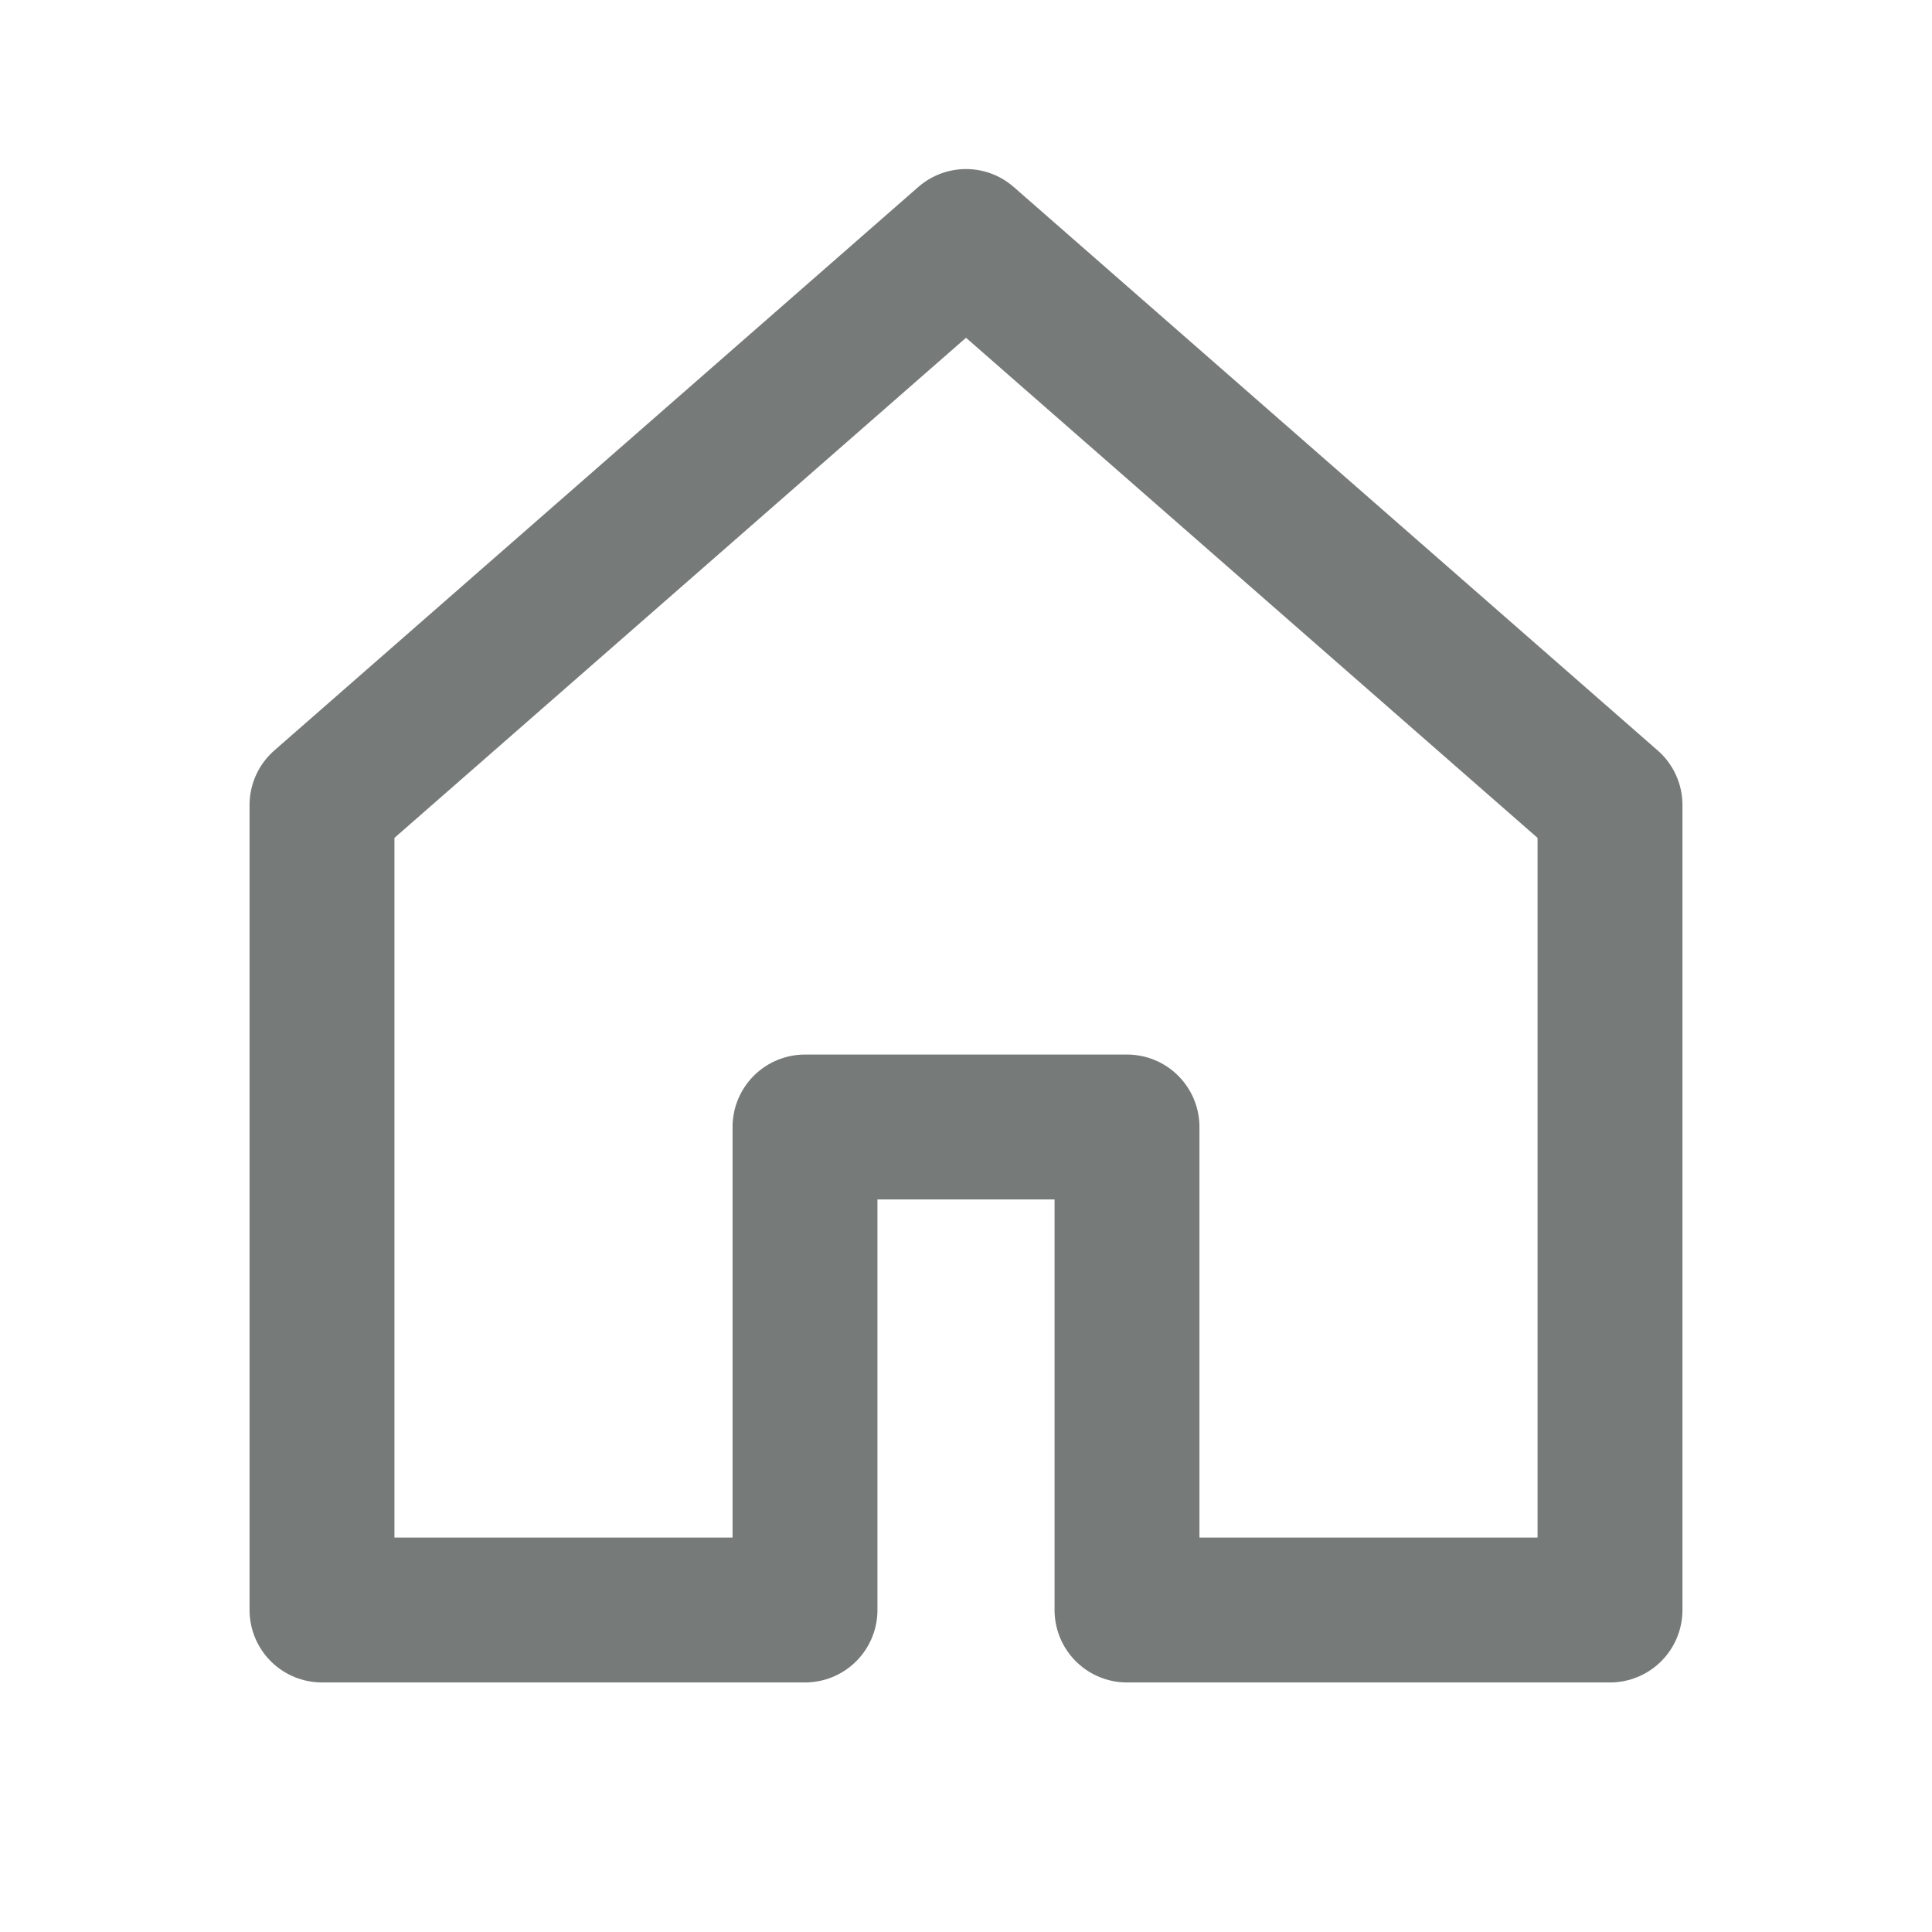
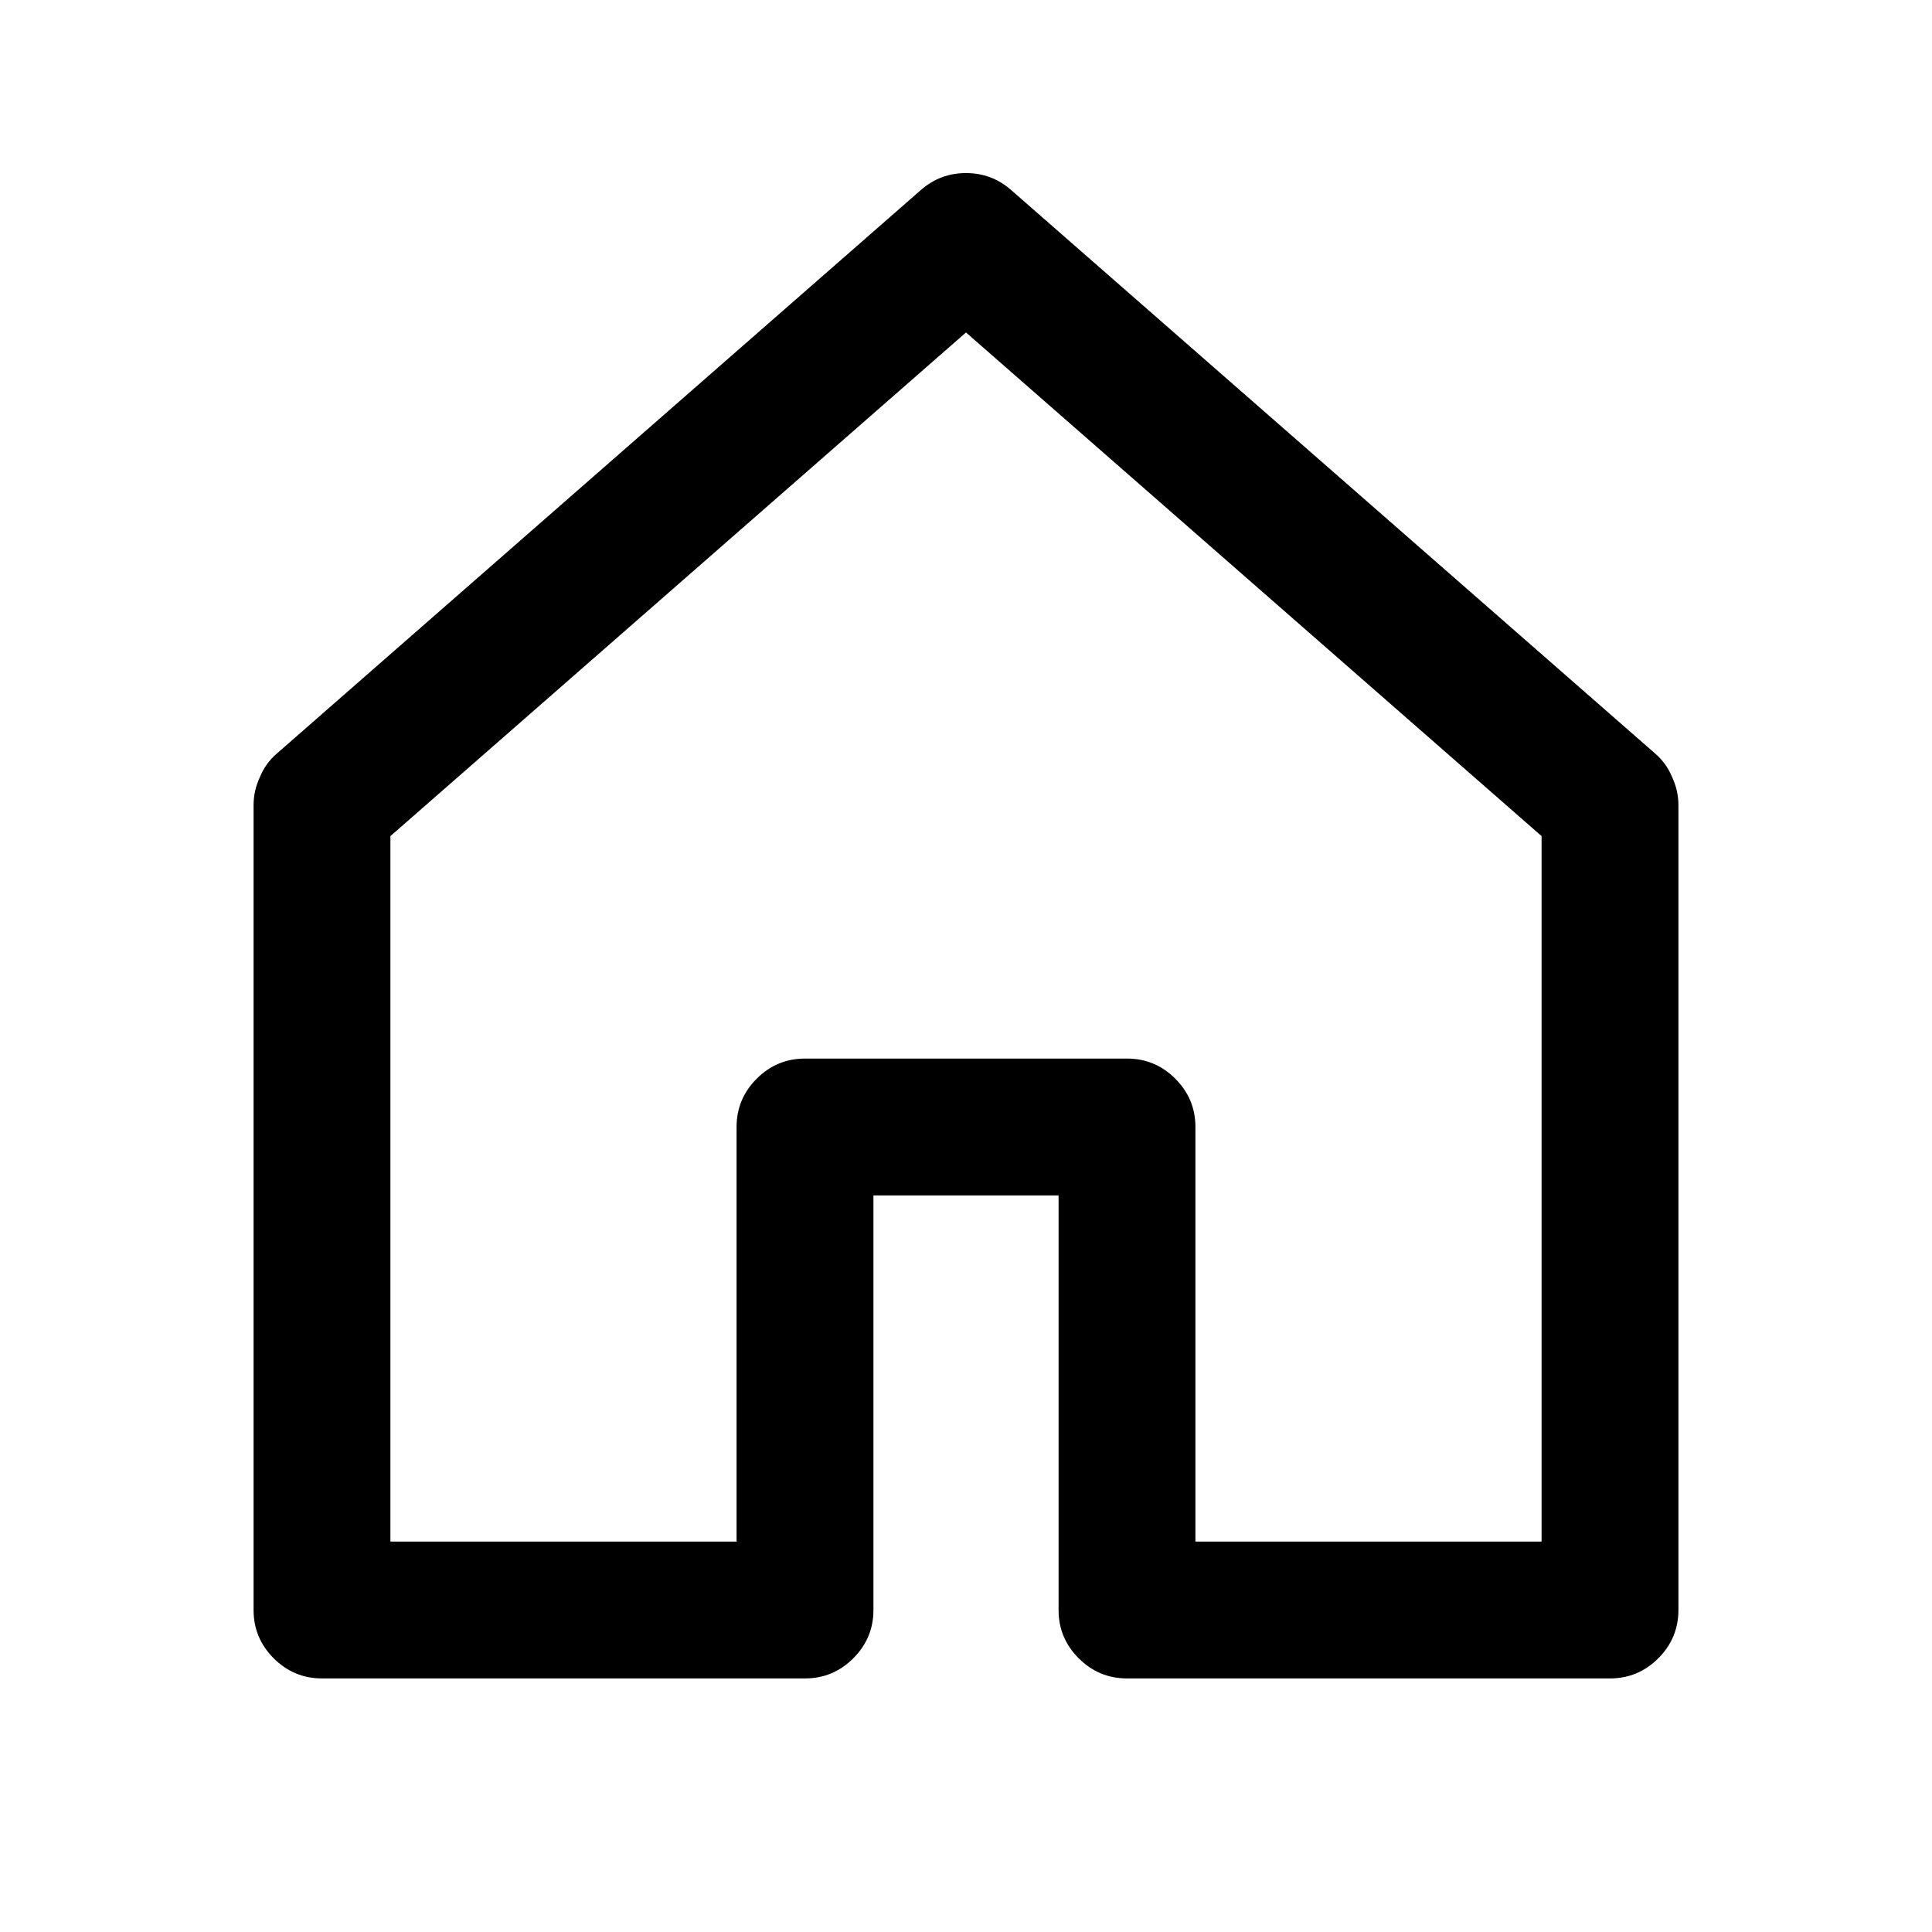
- <svg xmlns="http://www.w3.org/2000/svg" viewBox="0 0 24 24" fill="none" stroke="#767A78" stroke-width="1.8" stroke-linecap="round" stroke-linejoin="round">
-   <path d="m4 10 8-7 8 7v10h-6v-6h-4v6H4z" />
+ <svg xmlns="http://www.w3.org/2000/svg" viewBox="0 0 24 24">
+   <path fill="#000" d="M3.44 9.36 L11.44 2.36 Q11.68 2.15 12 2.15 Q12.32 2.15 12.56 2.36 L20.56 9.36 Q20.7 9.48 20.77 9.65 Q20.85 9.82 20.85 10 L20.85 20 Q20.85 20.35 20.6 20.6 Q20.35 20.85 20 20.85 L14 20.85 Q13.65 20.85 13.4 20.6 Q13.15 20.35 13.15 20 L13.15 14 L14 14 L14 14.85 L10 14.85 L10 14 L10.85 14 L10.85 20 Q10.85 20.35 10.6 20.6 Q10.35 20.85 10 20.85 L4 20.85 Q3.65 20.85 3.4 20.6 Q3.15 20.35 3.15 20 L3.15 10 Q3.15 9.82 3.23 9.65 Q3.3 9.48 3.44 9.36 Z M4.56 10.64 L4 10 L4.85 10 L4.85 20 L4 20 L4 19.15 L10 19.15 L10 20 L9.15 20 L9.15 14 Q9.15 13.65 9.4 13.4 Q9.65 13.15 10 13.15 L14 13.15 Q14.35 13.15 14.6 13.4 Q14.85 13.65 14.85 14 L14.85 20 L14 20 L14 19.15 L20 19.15 L20 20 L19.15 20 L19.15 10 L20 10 L19.44 10.64 L11.44 3.64 L12 3 L12.56 3.64 L4.56 10.64 Z" />
</svg>
